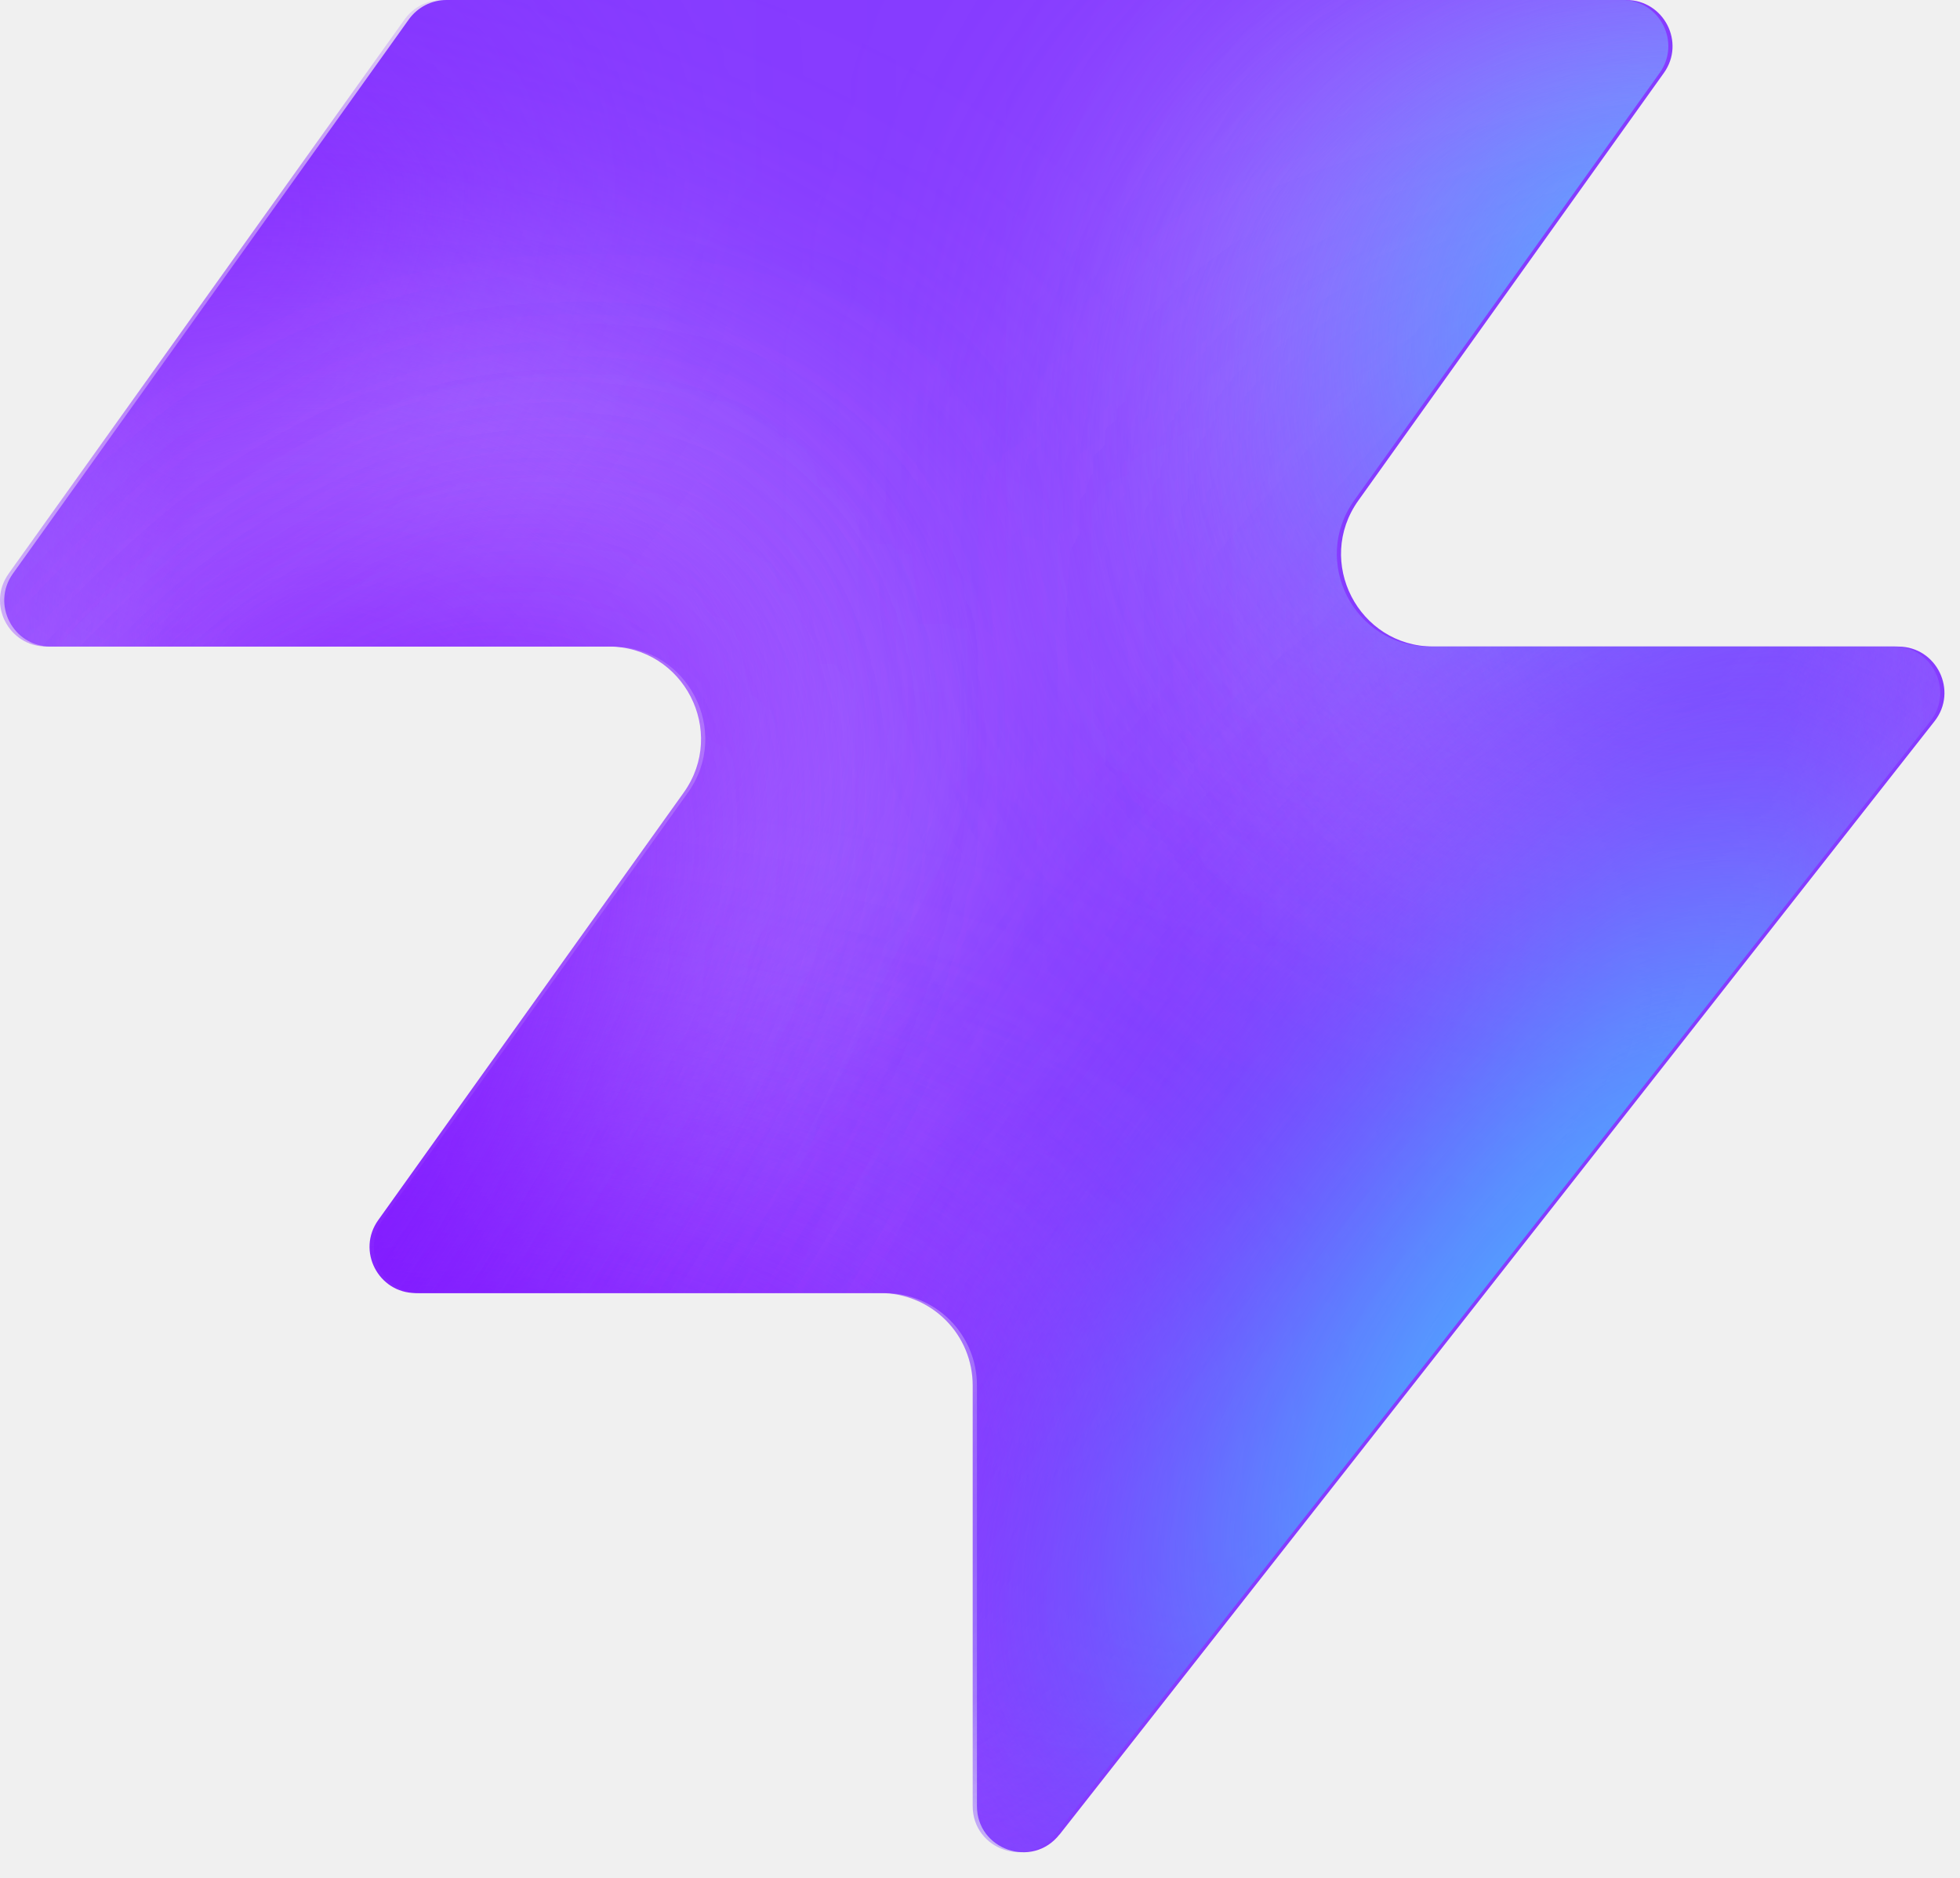
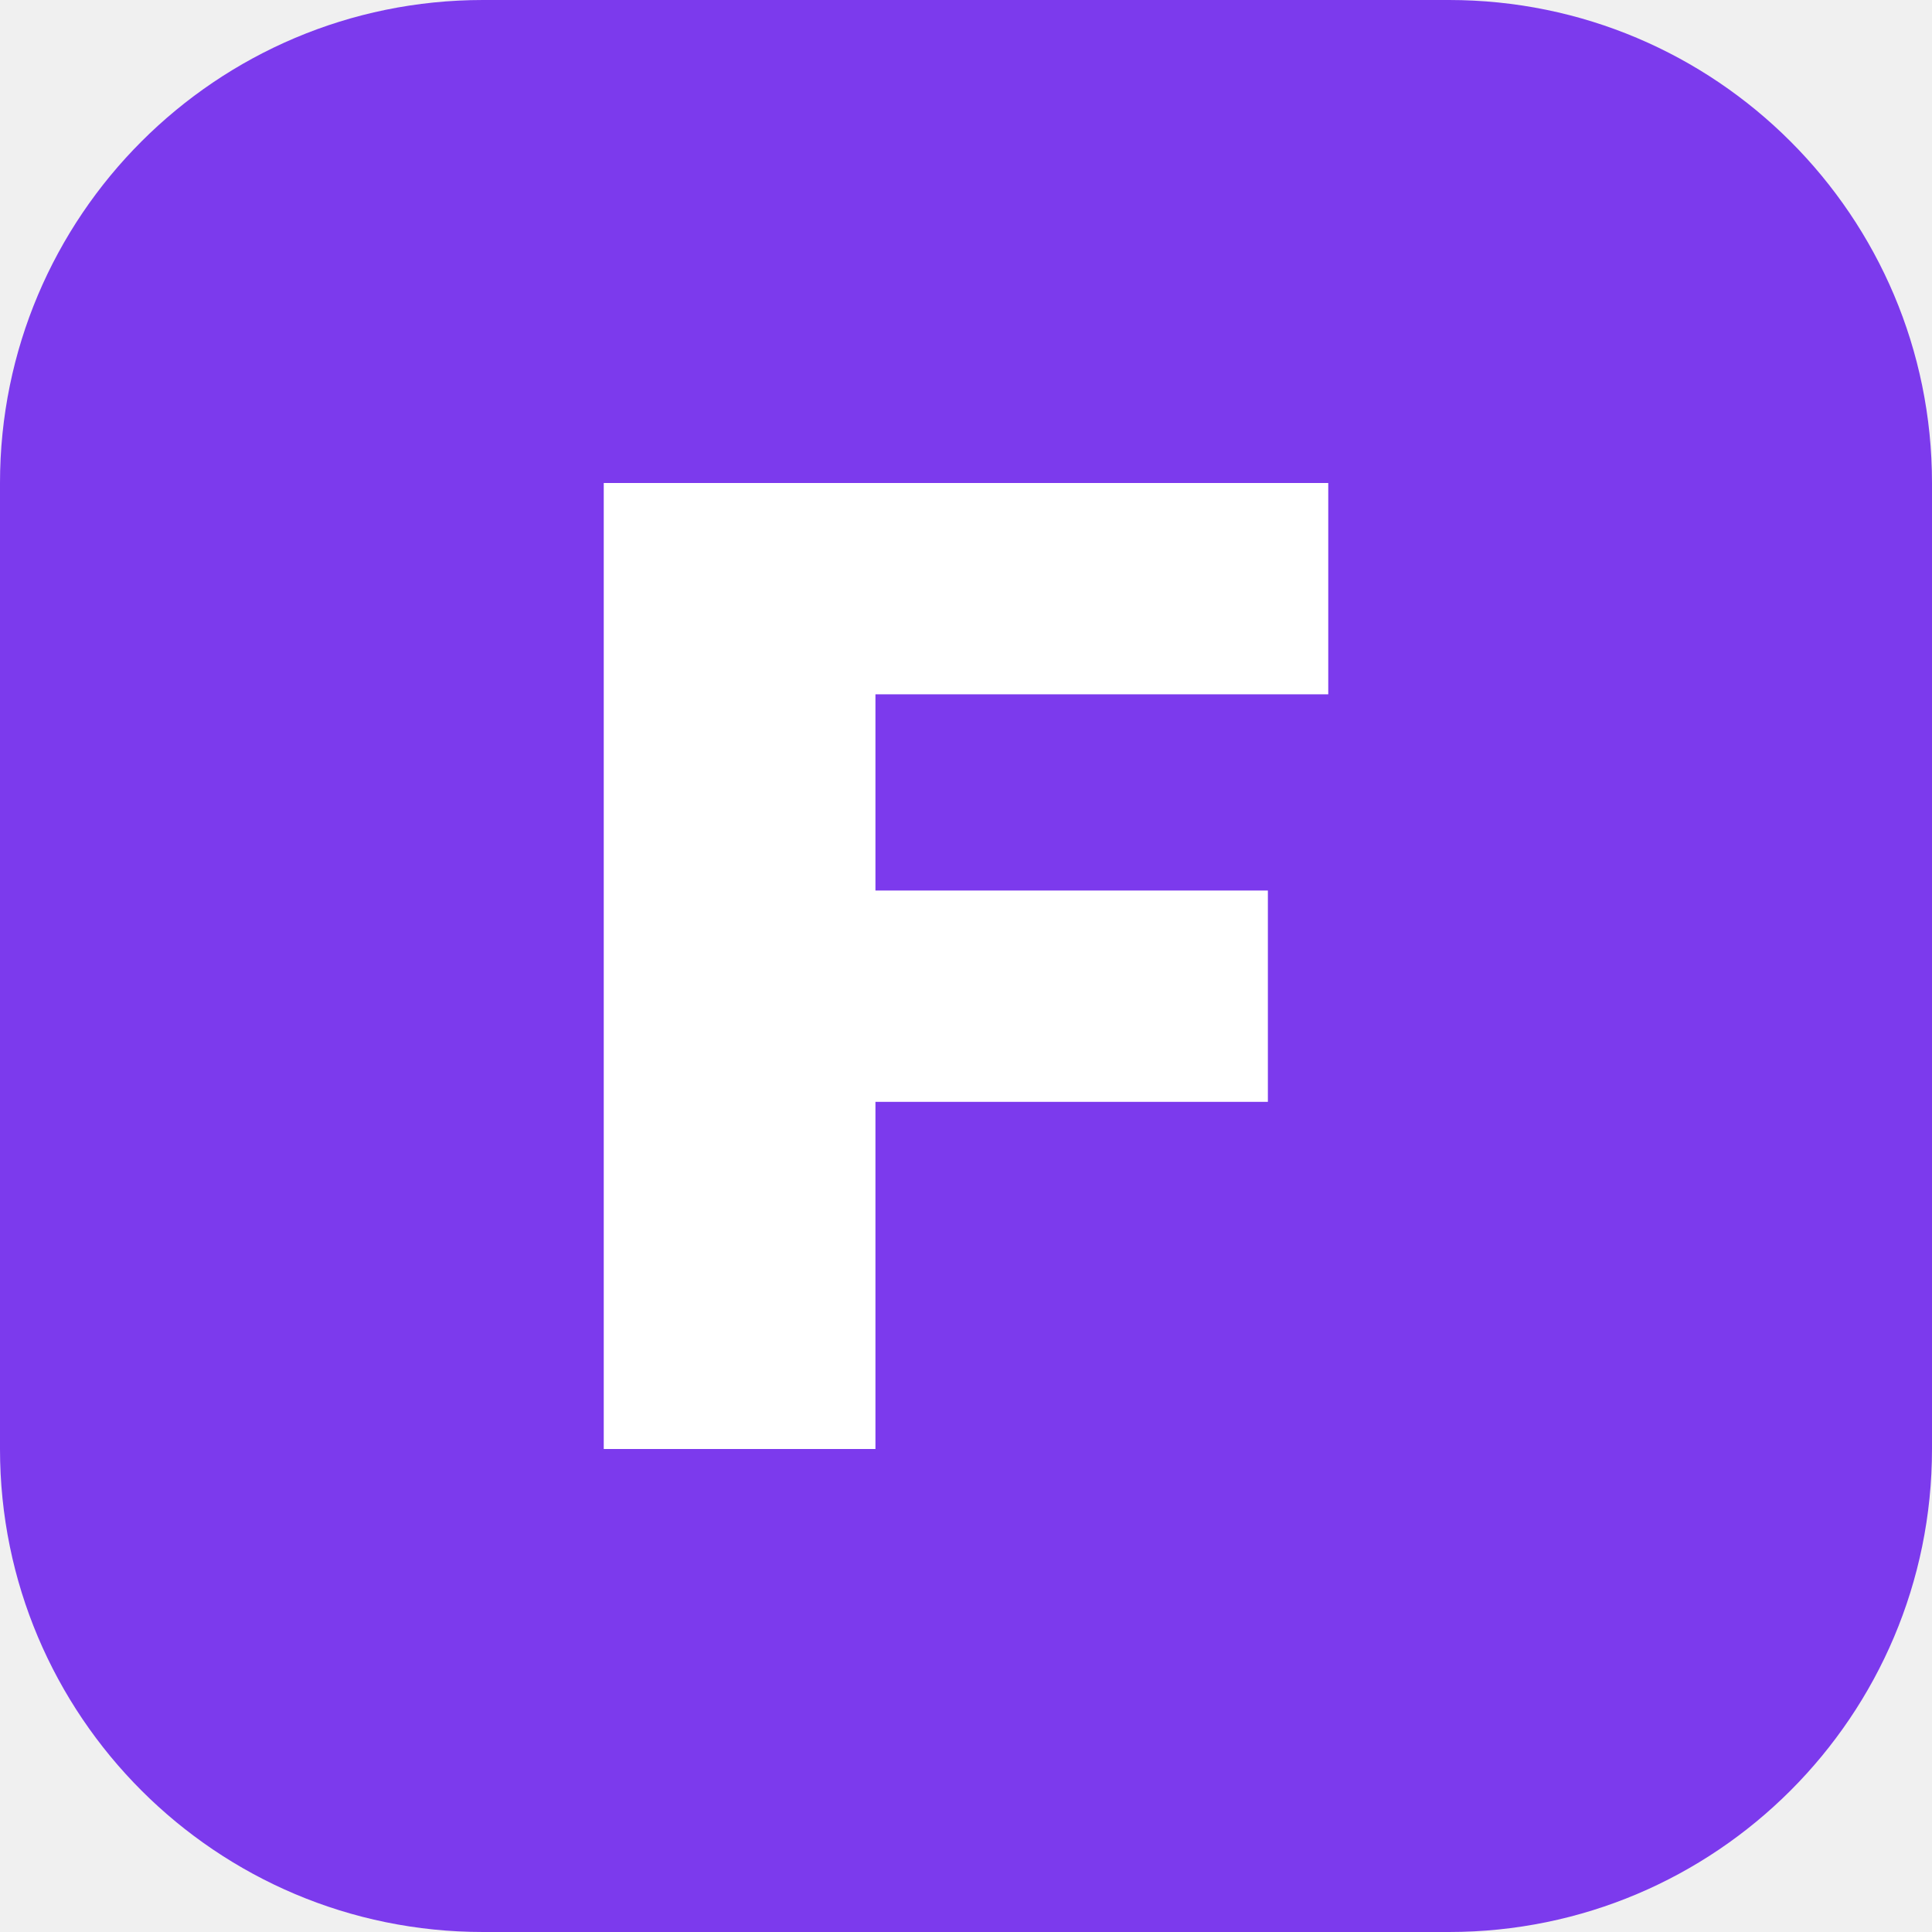
- <svg xmlns="http://www.w3.org/2000/svg" width="48" height="46" fill="none" viewBox="0 0 48 46">
-   <path fill="#863bff" d="M25.946 44.938c-.664.845-2.021.375-2.021-.698V33.937a2.26 2.26 0 0 0-2.262-2.262H10.287c-.92 0-1.456-1.04-.92-1.788l7.48-10.471c1.07-1.497 0-3.578-1.842-3.578H1.237c-.92 0-1.456-1.04-.92-1.788L10.013.474c.214-.297.556-.474.92-.474h28.894c.92 0 1.456 1.04.92 1.788l-7.48 10.471c-1.07 1.498 0 3.579 1.842 3.579h11.377c.943 0 1.473 1.088.89 1.83L25.947 44.94z" style="fill:#863bff;fill:color(display-p3 .525 .23 1);fill-opacity:1" />
-   <mask id="a" width="48" height="46" x="0" y="0" maskUnits="userSpaceOnUse" style="mask-type:alpha">
-     <path fill="#000" d="M25.842 44.938c-.664.844-2.021.375-2.021-.698V33.937a2.26 2.26 0 0 0-2.262-2.262H10.183c-.92 0-1.456-1.04-.92-1.788l7.48-10.471c1.07-1.498 0-3.579-1.842-3.579H1.133c-.92 0-1.456-1.04-.92-1.787L9.91.473c.214-.297.556-.474.92-.474h28.894c.92 0 1.456 1.04.92 1.788l-7.48 10.471c-1.07 1.498 0 3.578 1.842 3.578h11.377c.943 0 1.473 1.088.89 1.832L25.843 44.94z" style="fill:#000;fill-opacity:1" />
-   </mask>
-   <g mask="url(#a)">
-     <g filter="url(#b)">
-       <ellipse cx="5.508" cy="14.704" fill="#ede6ff" rx="5.508" ry="14.704" style="fill:#ede6ff;fill:color(display-p3 .927 .903 1);fill-opacity:1" transform="matrix(.00324 1 1 -.00324 -4.47 31.516)" />
-     </g>
-     <g filter="url(#c)">
-       <ellipse cx="10.399" cy="29.851" fill="#ede6ff" rx="10.399" ry="29.851" style="fill:#ede6ff;fill:color(display-p3 .927 .903 1);fill-opacity:1" transform="matrix(.00324 1 1 -.00324 -39.328 7.883)" />
-     </g>
-     <g filter="url(#d)">
-       <ellipse cx="5.508" cy="30.487" fill="#7e14ff" rx="5.508" ry="30.487" style="fill:#7e14ff;fill:color(display-p3 .492 .077 1);fill-opacity:1" transform="rotate(89.814 -25.913 -14.639)scale(1 -1)" />
-     </g>
-     <g filter="url(#e)">
-       <ellipse cx="5.508" cy="30.599" fill="#7e14ff" rx="5.508" ry="30.599" style="fill:#7e14ff;fill:color(display-p3 .492 .077 1);fill-opacity:1" transform="rotate(89.814 -32.644 -3.334)scale(1 -1)" />
-     </g>
-     <g filter="url(#f)">
-       <ellipse cx="5.508" cy="30.599" fill="#7e14ff" rx="5.508" ry="30.599" style="fill:#7e14ff;fill:color(display-p3 .492 .077 1);fill-opacity:1" transform="matrix(.00324 1 1 -.00324 -34.34 30.47)" />
-     </g>
-     <g filter="url(#g)">
-       <ellipse cx="14.072" cy="22.078" fill="#ede6ff" rx="14.072" ry="22.078" style="fill:#ede6ff;fill:color(display-p3 .927 .903 1);fill-opacity:1" transform="rotate(93.35 24.506 48.493)scale(-1 1)" />
-     </g>
-     <g filter="url(#h)">
-       <ellipse cx="3.47" cy="21.501" fill="#7e14ff" rx="3.47" ry="21.501" style="fill:#7e14ff;fill:color(display-p3 .492 .077 1);fill-opacity:1" transform="rotate(89.009 28.708 47.59)scale(-1 1)" />
-     </g>
-     <g filter="url(#i)">
-       <ellipse cx="3.47" cy="21.501" fill="#7e14ff" rx="3.47" ry="21.501" style="fill:#7e14ff;fill:color(display-p3 .492 .077 1);fill-opacity:1" transform="rotate(89.009 28.708 47.59)scale(-1 1)" />
-     </g>
-     <g filter="url(#j)">
-       <ellipse cx=".387" cy="8.972" fill="#7e14ff" rx="4.407" ry="29.108" style="fill:#7e14ff;fill:color(display-p3 .492 .077 1);fill-opacity:1" transform="rotate(39.51 .387 8.972)" />
-     </g>
-     <g filter="url(#k)">
-       <ellipse cx="47.523" cy="-6.092" fill="#7e14ff" rx="4.407" ry="29.108" style="fill:#7e14ff;fill:color(display-p3 .492 .077 1);fill-opacity:1" transform="rotate(37.892 47.523 -6.092)" />
-     </g>
-     <g filter="url(#l)">
-       <ellipse cx="41.412" cy="6.333" fill="#47bfff" rx="5.971" ry="9.665" style="fill:#47bfff;fill:color(display-p3 .28 .748 1);fill-opacity:1" transform="rotate(37.892 41.412 6.333)" />
-     </g>
-     <g filter="url(#m)">
-       <ellipse cx="-1.879" cy="38.332" fill="#7e14ff" rx="4.407" ry="29.108" style="fill:#7e14ff;fill:color(display-p3 .492 .077 1);fill-opacity:1" transform="rotate(37.892 -1.88 38.332)" />
-     </g>
-     <g filter="url(#n)">
-       <ellipse cx="-1.879" cy="38.332" fill="#7e14ff" rx="4.407" ry="29.108" style="fill:#7e14ff;fill:color(display-p3 .492 .077 1);fill-opacity:1" transform="rotate(37.892 -1.88 38.332)" />
-     </g>
-     <g filter="url(#o)">
-       <ellipse cx="35.651" cy="29.907" fill="#7e14ff" rx="4.407" ry="29.108" style="fill:#7e14ff;fill:color(display-p3 .492 .077 1);fill-opacity:1" transform="rotate(37.892 35.651 29.907)" />
-     </g>
-     <g filter="url(#p)">
-       <ellipse cx="38.418" cy="32.4" fill="#47bfff" rx="5.971" ry="15.297" style="fill:#47bfff;fill:color(display-p3 .28 .748 1);fill-opacity:1" transform="rotate(37.892 38.418 32.4)" />
-     </g>
-   </g>
-   <defs>
-     <filter id="b" width="60.045" height="41.654" x="-19.77" y="16.149" color-interpolation-filters="sRGB" filterUnits="userSpaceOnUse">
-       <feFlood flood-opacity="0" result="BackgroundImageFix" />
-       <feBlend in="SourceGraphic" in2="BackgroundImageFix" result="shape" />
-       <feGaussianBlur result="effect1_foregroundBlur_2002_17158" stdDeviation="7.659" />
-     </filter>
-     <filter id="c" width="90.34" height="51.437" x="-54.613" y="-7.533" color-interpolation-filters="sRGB" filterUnits="userSpaceOnUse">
-       <feFlood flood-opacity="0" result="BackgroundImageFix" />
-       <feBlend in="SourceGraphic" in2="BackgroundImageFix" result="shape" />
-       <feGaussianBlur result="effect1_foregroundBlur_2002_17158" stdDeviation="7.659" />
-     </filter>
-     <filter id="d" width="79.355" height="29.4" x="-49.64" y="2.03" color-interpolation-filters="sRGB" filterUnits="userSpaceOnUse">
-       <feFlood flood-opacity="0" result="BackgroundImageFix" />
-       <feBlend in="SourceGraphic" in2="BackgroundImageFix" result="shape" />
-       <feGaussianBlur result="effect1_foregroundBlur_2002_17158" stdDeviation="4.596" />
-     </filter>
-     <filter id="e" width="79.579" height="29.4" x="-45.045" y="20.029" color-interpolation-filters="sRGB" filterUnits="userSpaceOnUse">
-       <feFlood flood-opacity="0" result="BackgroundImageFix" />
-       <feBlend in="SourceGraphic" in2="BackgroundImageFix" result="shape" />
-       <feGaussianBlur result="effect1_foregroundBlur_2002_17158" stdDeviation="4.596" />
-     </filter>
-     <filter id="f" width="79.579" height="29.4" x="-43.513" y="21.178" color-interpolation-filters="sRGB" filterUnits="userSpaceOnUse">
-       <feFlood flood-opacity="0" result="BackgroundImageFix" />
-       <feBlend in="SourceGraphic" in2="BackgroundImageFix" result="shape" />
-       <feGaussianBlur result="effect1_foregroundBlur_2002_17158" stdDeviation="4.596" />
-     </filter>
-     <filter id="g" width="74.749" height="58.852" x="15.756" y="-17.901" color-interpolation-filters="sRGB" filterUnits="userSpaceOnUse">
-       <feFlood flood-opacity="0" result="BackgroundImageFix" />
-       <feBlend in="SourceGraphic" in2="BackgroundImageFix" result="shape" />
-       <feGaussianBlur result="effect1_foregroundBlur_2002_17158" stdDeviation="7.659" />
-     </filter>
-     <filter id="h" width="61.377" height="25.362" x="23.548" y="2.284" color-interpolation-filters="sRGB" filterUnits="userSpaceOnUse">
-       <feFlood flood-opacity="0" result="BackgroundImageFix" />
-       <feBlend in="SourceGraphic" in2="BackgroundImageFix" result="shape" />
-       <feGaussianBlur result="effect1_foregroundBlur_2002_17158" stdDeviation="4.596" />
-     </filter>
-     <filter id="i" width="61.377" height="25.362" x="23.548" y="2.284" color-interpolation-filters="sRGB" filterUnits="userSpaceOnUse">
-       <feFlood flood-opacity="0" result="BackgroundImageFix" />
-       <feBlend in="SourceGraphic" in2="BackgroundImageFix" result="shape" />
-       <feGaussianBlur result="effect1_foregroundBlur_2002_17158" stdDeviation="4.596" />
-     </filter>
-     <filter id="j" width="56.045" height="63.649" x="-27.636" y="-22.853" color-interpolation-filters="sRGB" filterUnits="userSpaceOnUse">
-       <feFlood flood-opacity="0" result="BackgroundImageFix" />
-       <feBlend in="SourceGraphic" in2="BackgroundImageFix" result="shape" />
-       <feGaussianBlur result="effect1_foregroundBlur_2002_17158" stdDeviation="4.596" />
-     </filter>
-     <filter id="k" width="54.814" height="64.646" x="20.116" y="-38.415" color-interpolation-filters="sRGB" filterUnits="userSpaceOnUse">
-       <feFlood flood-opacity="0" result="BackgroundImageFix" />
-       <feBlend in="SourceGraphic" in2="BackgroundImageFix" result="shape" />
-       <feGaussianBlur result="effect1_foregroundBlur_2002_17158" stdDeviation="4.596" />
-     </filter>
-     <filter id="l" width="33.541" height="35.313" x="24.641" y="-11.323" color-interpolation-filters="sRGB" filterUnits="userSpaceOnUse">
-       <feFlood flood-opacity="0" result="BackgroundImageFix" />
-       <feBlend in="SourceGraphic" in2="BackgroundImageFix" result="shape" />
-       <feGaussianBlur result="effect1_foregroundBlur_2002_17158" stdDeviation="4.596" />
-     </filter>
-     <filter id="m" width="54.814" height="64.646" x="-29.286" y="6.009" color-interpolation-filters="sRGB" filterUnits="userSpaceOnUse">
-       <feFlood flood-opacity="0" result="BackgroundImageFix" />
-       <feBlend in="SourceGraphic" in2="BackgroundImageFix" result="shape" />
-       <feGaussianBlur result="effect1_foregroundBlur_2002_17158" stdDeviation="4.596" />
-     </filter>
-     <filter id="n" width="54.814" height="64.646" x="-29.286" y="6.009" color-interpolation-filters="sRGB" filterUnits="userSpaceOnUse">
-       <feFlood flood-opacity="0" result="BackgroundImageFix" />
-       <feBlend in="SourceGraphic" in2="BackgroundImageFix" result="shape" />
-       <feGaussianBlur result="effect1_foregroundBlur_2002_17158" stdDeviation="4.596" />
-     </filter>
-     <filter id="o" width="54.814" height="64.646" x="8.244" y="-2.416" color-interpolation-filters="sRGB" filterUnits="userSpaceOnUse">
-       <feFlood flood-opacity="0" result="BackgroundImageFix" />
-       <feBlend in="SourceGraphic" in2="BackgroundImageFix" result="shape" />
-       <feGaussianBlur result="effect1_foregroundBlur_2002_17158" stdDeviation="4.596" />
-     </filter>
-     <filter id="p" width="39.409" height="43.623" x="18.713" y="10.588" color-interpolation-filters="sRGB" filterUnits="userSpaceOnUse">
-       <feFlood flood-opacity="0" result="BackgroundImageFix" />
-       <feBlend in="SourceGraphic" in2="BackgroundImageFix" result="shape" />
-       <feGaussianBlur result="effect1_foregroundBlur_2002_17158" stdDeviation="4.596" />
-     </filter>
-   </defs>
+ <svg xmlns="http://www.w3.org/2000/svg" viewBox="0 0 32 32" role="img" aria-label="Flowmate">
+   <rect width="32" height="32" rx="8" fill="#7c3aed" />
+   <path fill="#ffffff" d="M10 8h12v3.5H14.5v3.25H21v3.5H14.5V24H10V8z" />
</svg>
